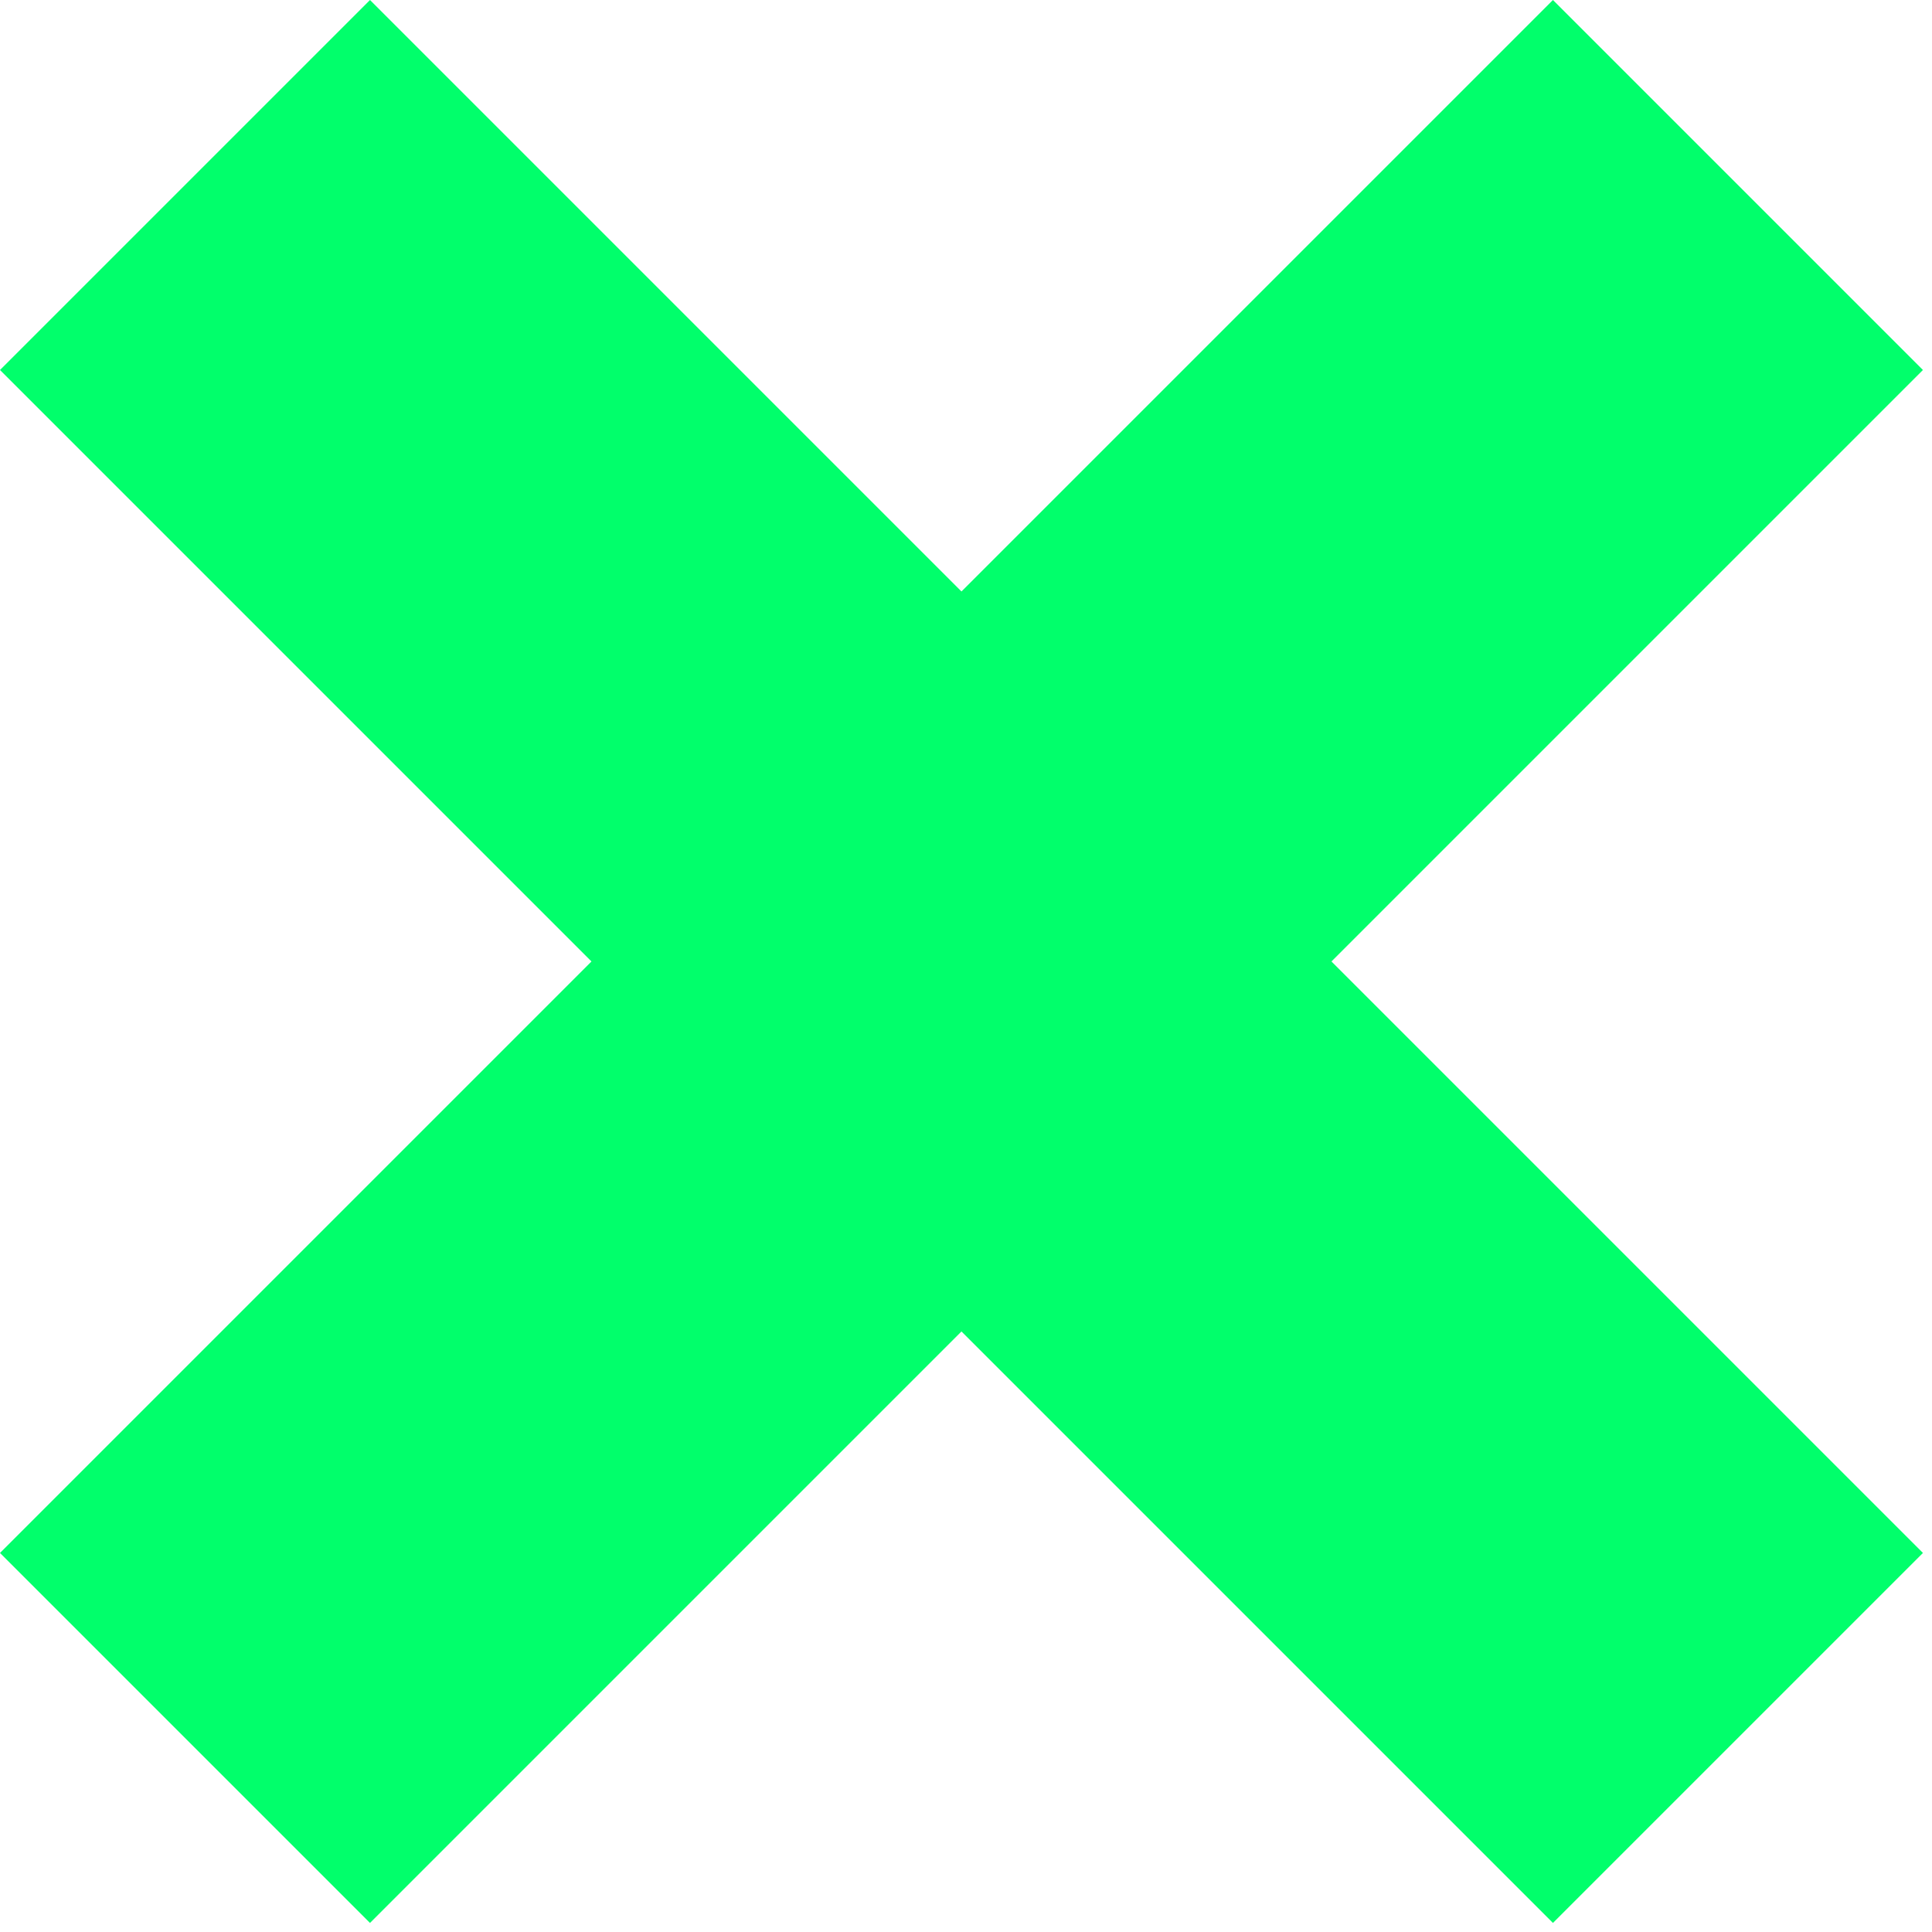
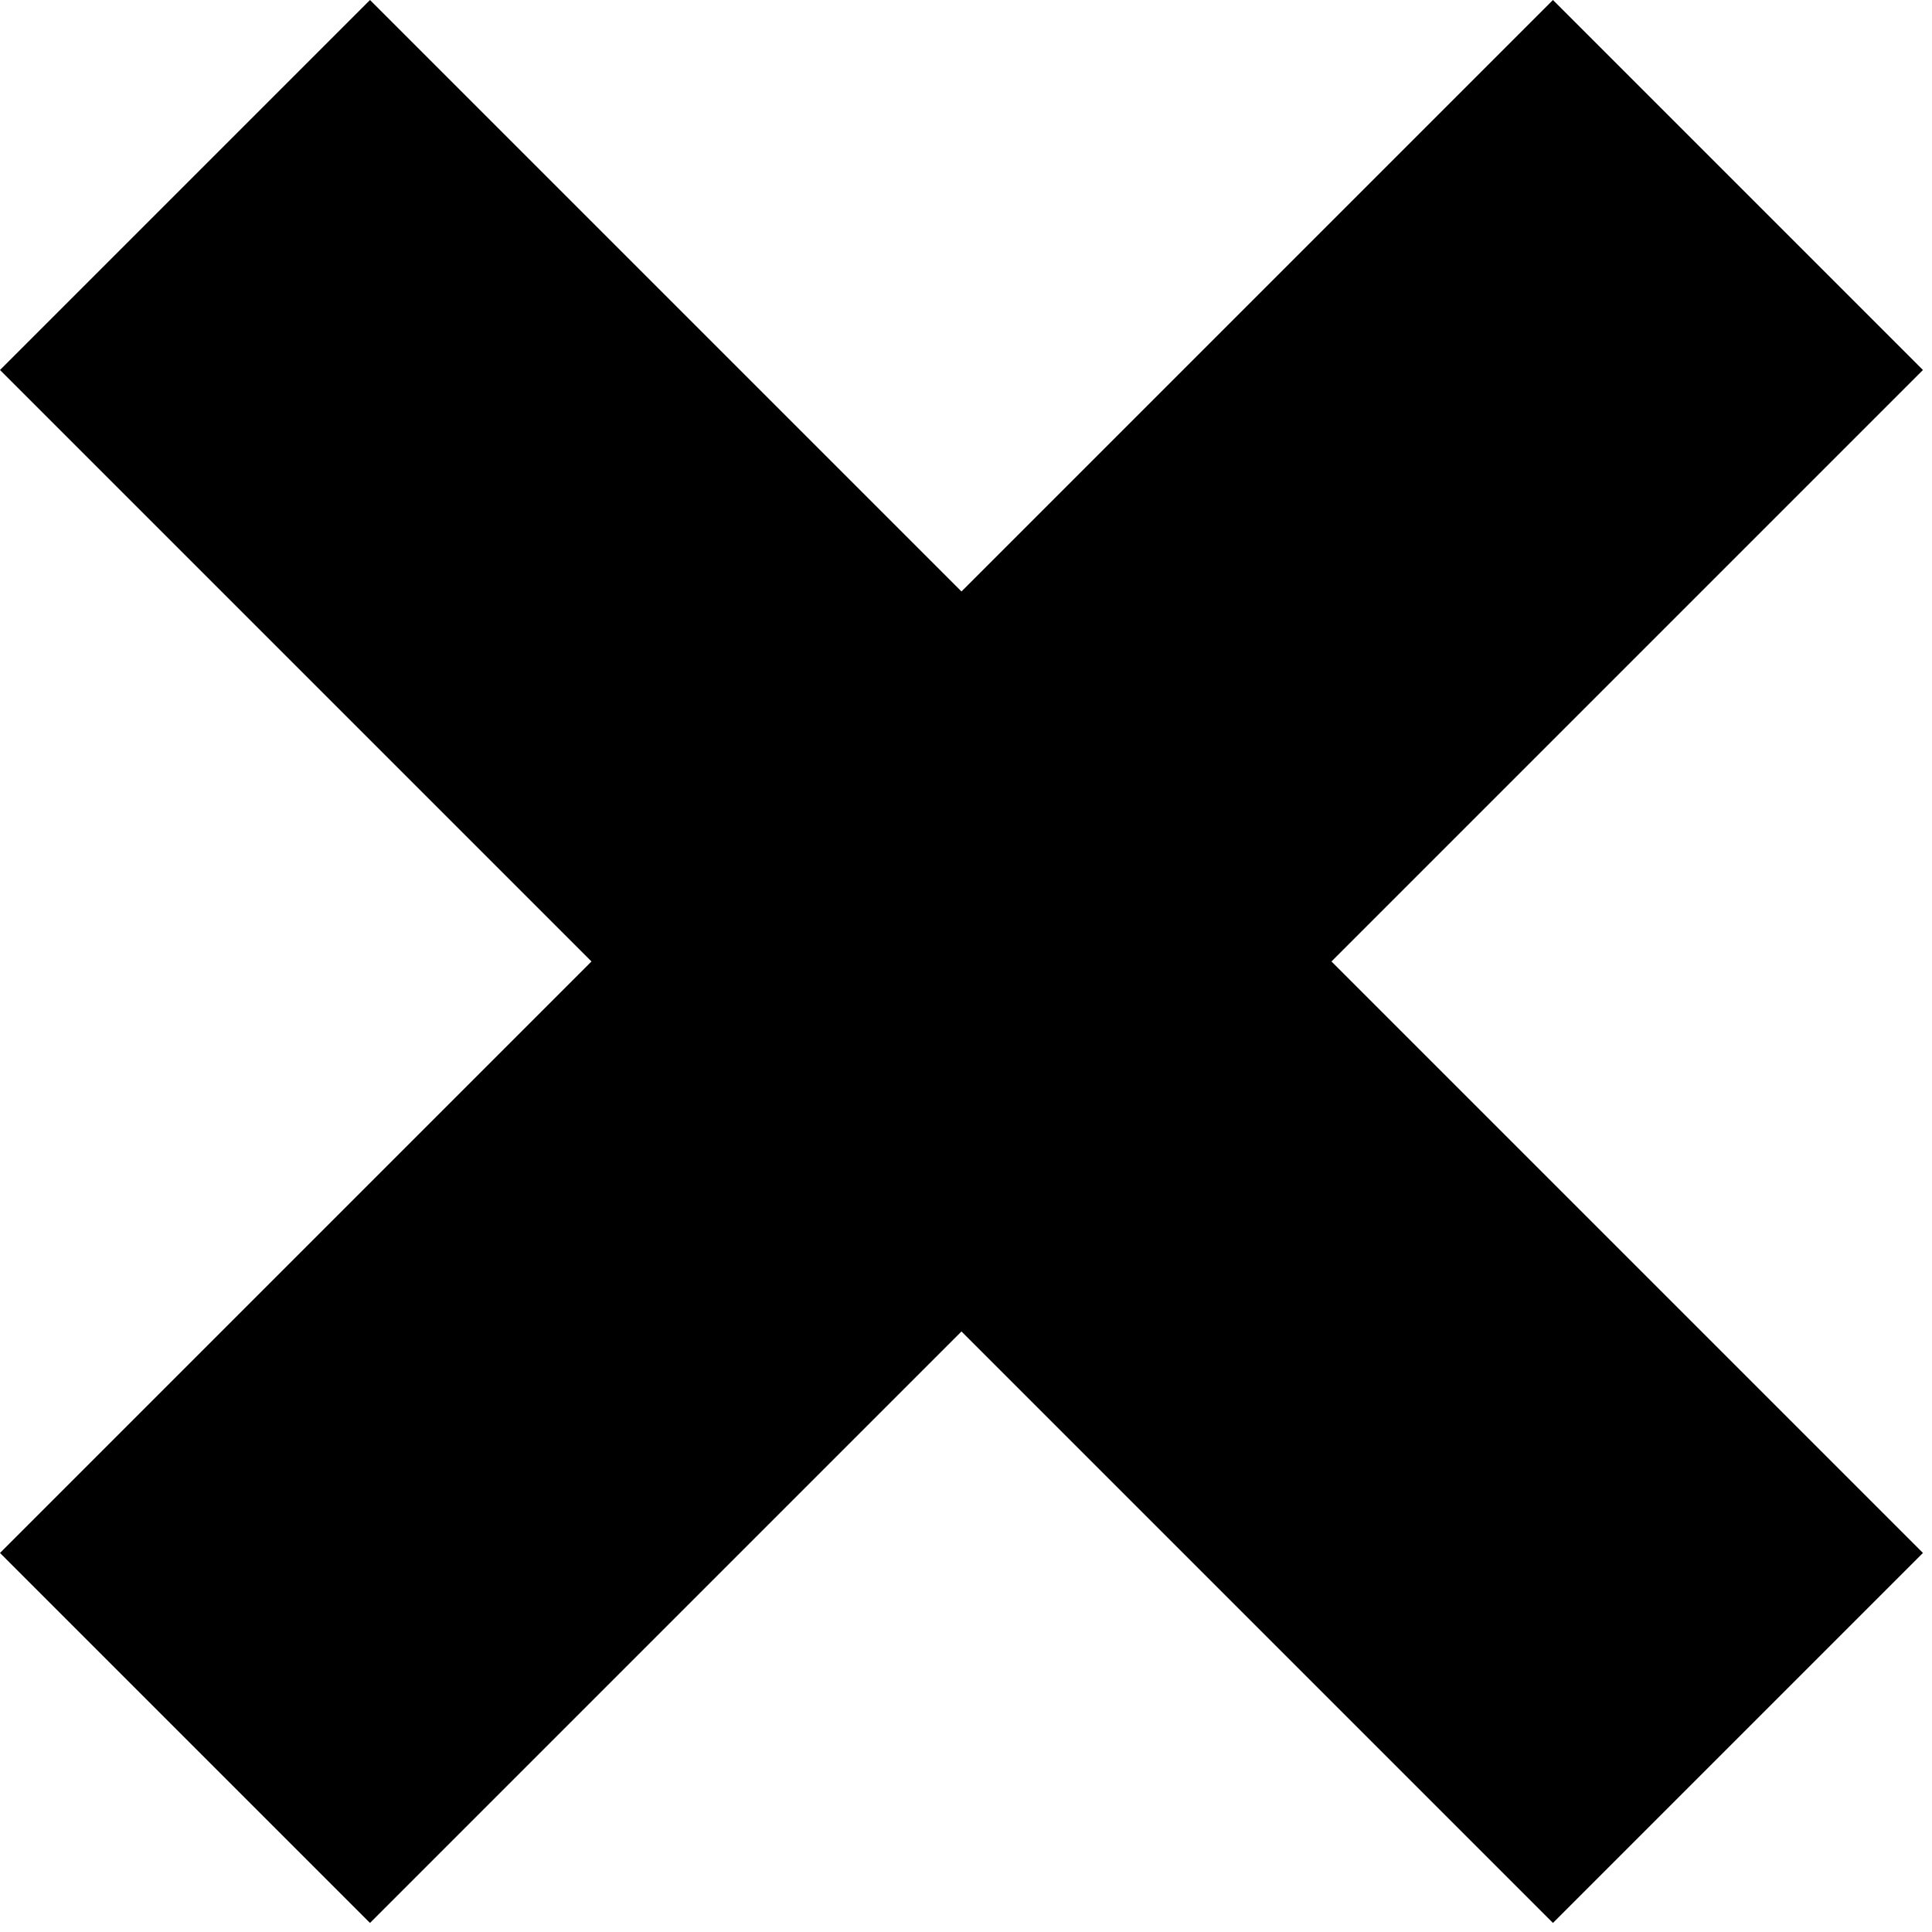
<svg xmlns="http://www.w3.org/2000/svg" width="96" height="96" viewBox="0 0 96 96" fill="none">
  <g id="Group 1">
-     <rect id="Rectangle 5" x="6.10352e-05" y="18.385" width="26" height="109.128" transform="rotate(-45 6.10352e-05 18.3848)" fill="#01FF6B" />
-     <rect id="Rectangle 6" x="77.165" width="26" height="109.128" transform="rotate(45 77.1649 0)" fill="#01FF6B" />
+     <rect id="Rectangle 5" x="6.10352e-05" y="18.385" width="26" height="109.128" transform="rotate(-45 6.10352e-05 18.3848)" fill="currentColor" />
+     <rect id="Rectangle 6" x="77.165" width="26" height="109.128" transform="rotate(45 77.1649 0)" fill="currentColor" />
  </g>
</svg>
